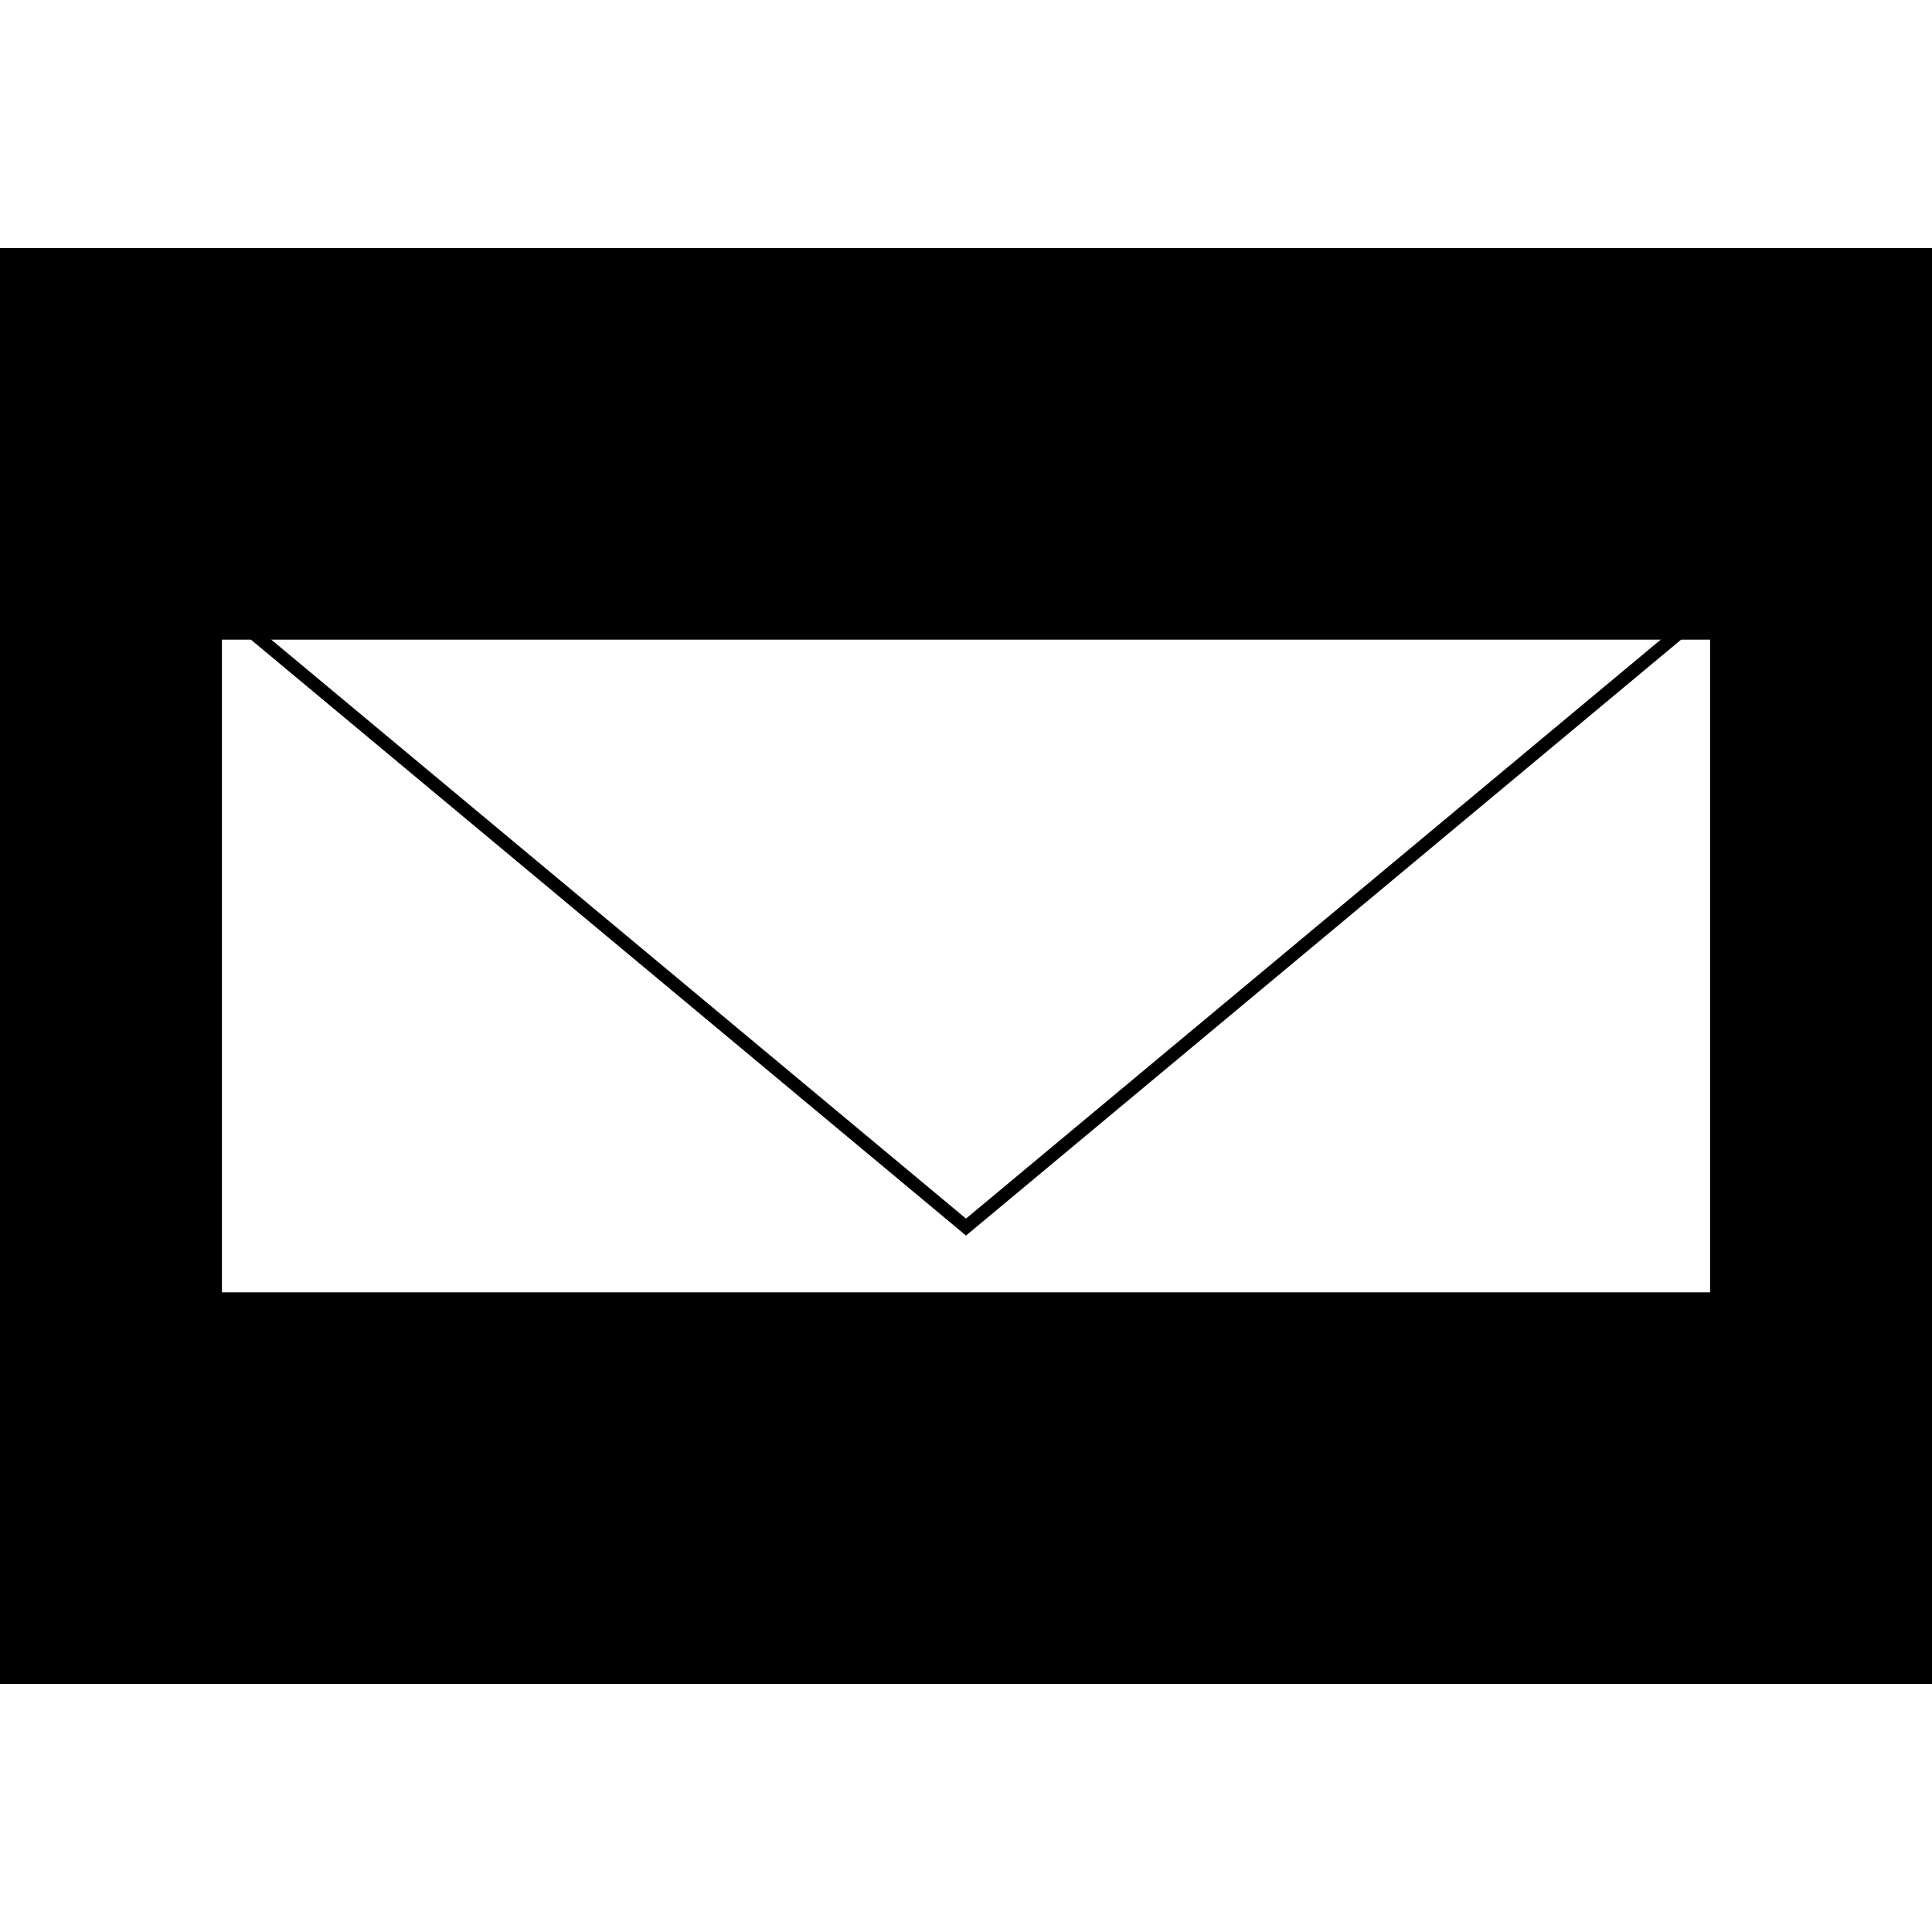
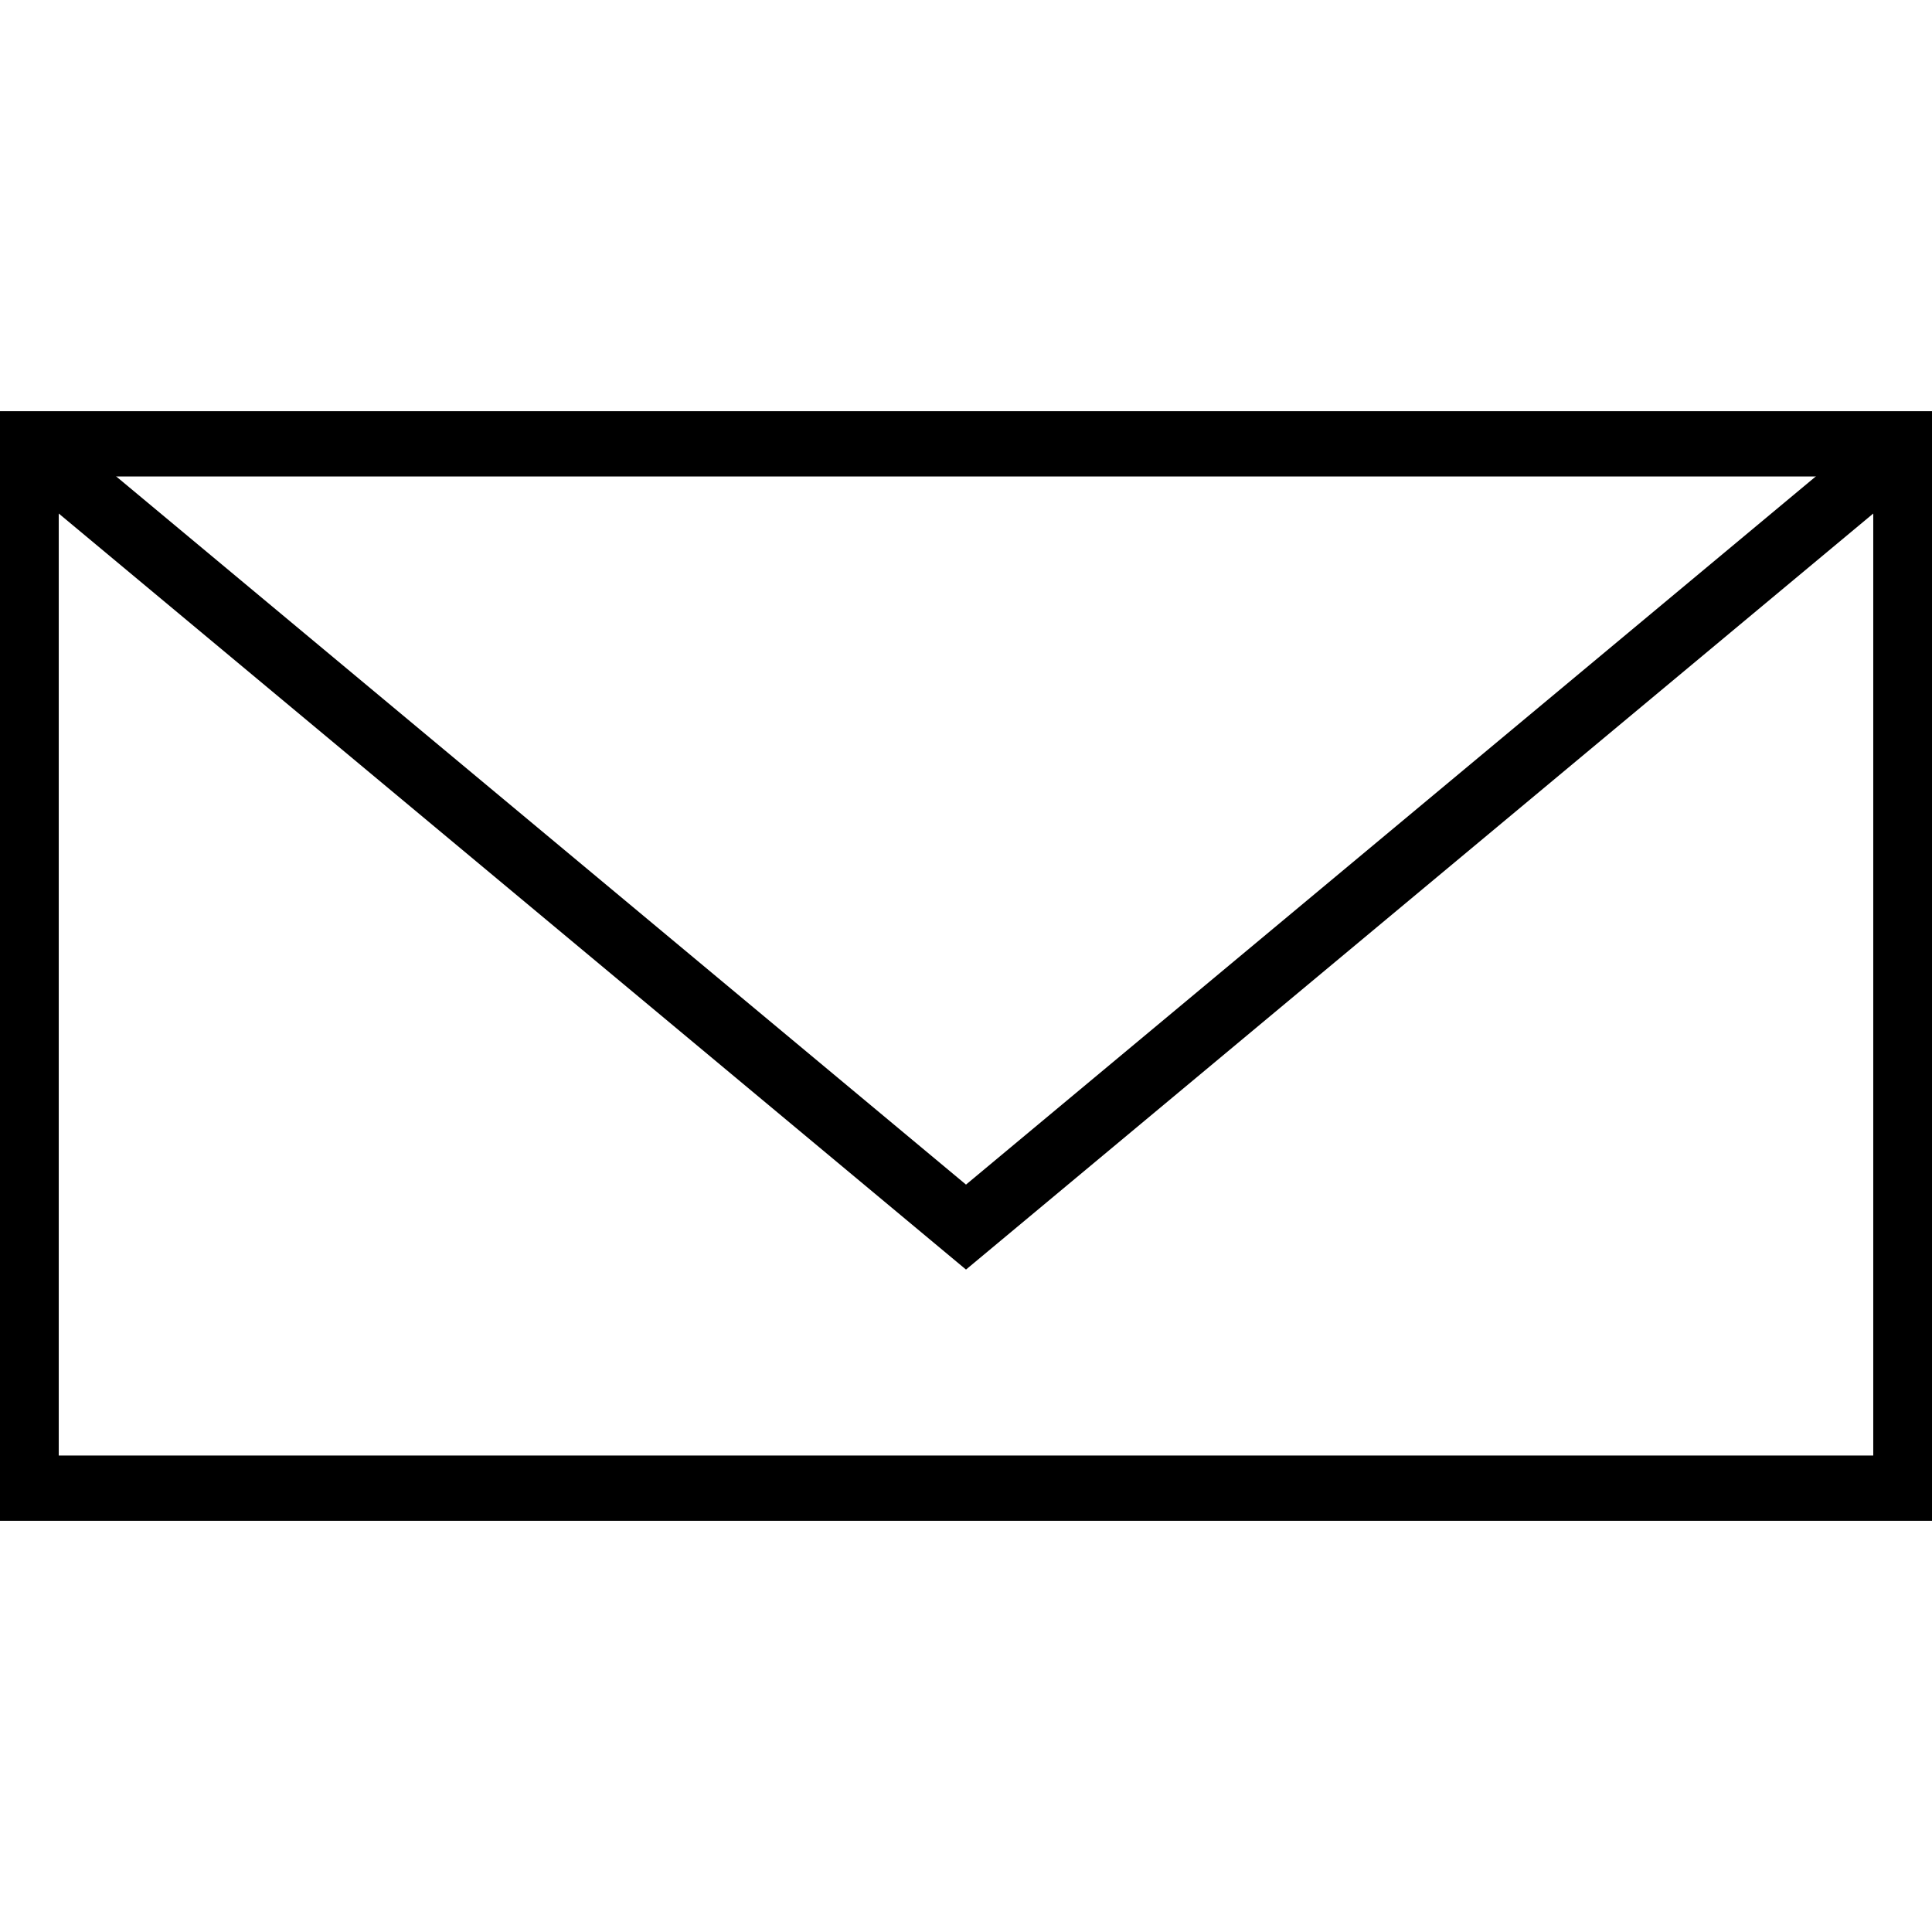
<svg xmlns="http://www.w3.org/2000/svg" width="36" height="36" viewBox="54 86 148 84">
-   <rect x="56" y="88" width="144" height="80" rx="0" fill="none" stroke="currentColor" stroke-width="30" />
-   <polyline points="56,88 128,148 200,88" fill="none" stroke="currentColor" />
+   <rect x="56" y="88" width="144" height="80" rx="0" fill="none" stroke="currentColor" stroke-width="5" />
+   <polyline points="56,88 128,148 200,88" fill="none" stroke="currentColor" stroke-width="5" />
</svg>
